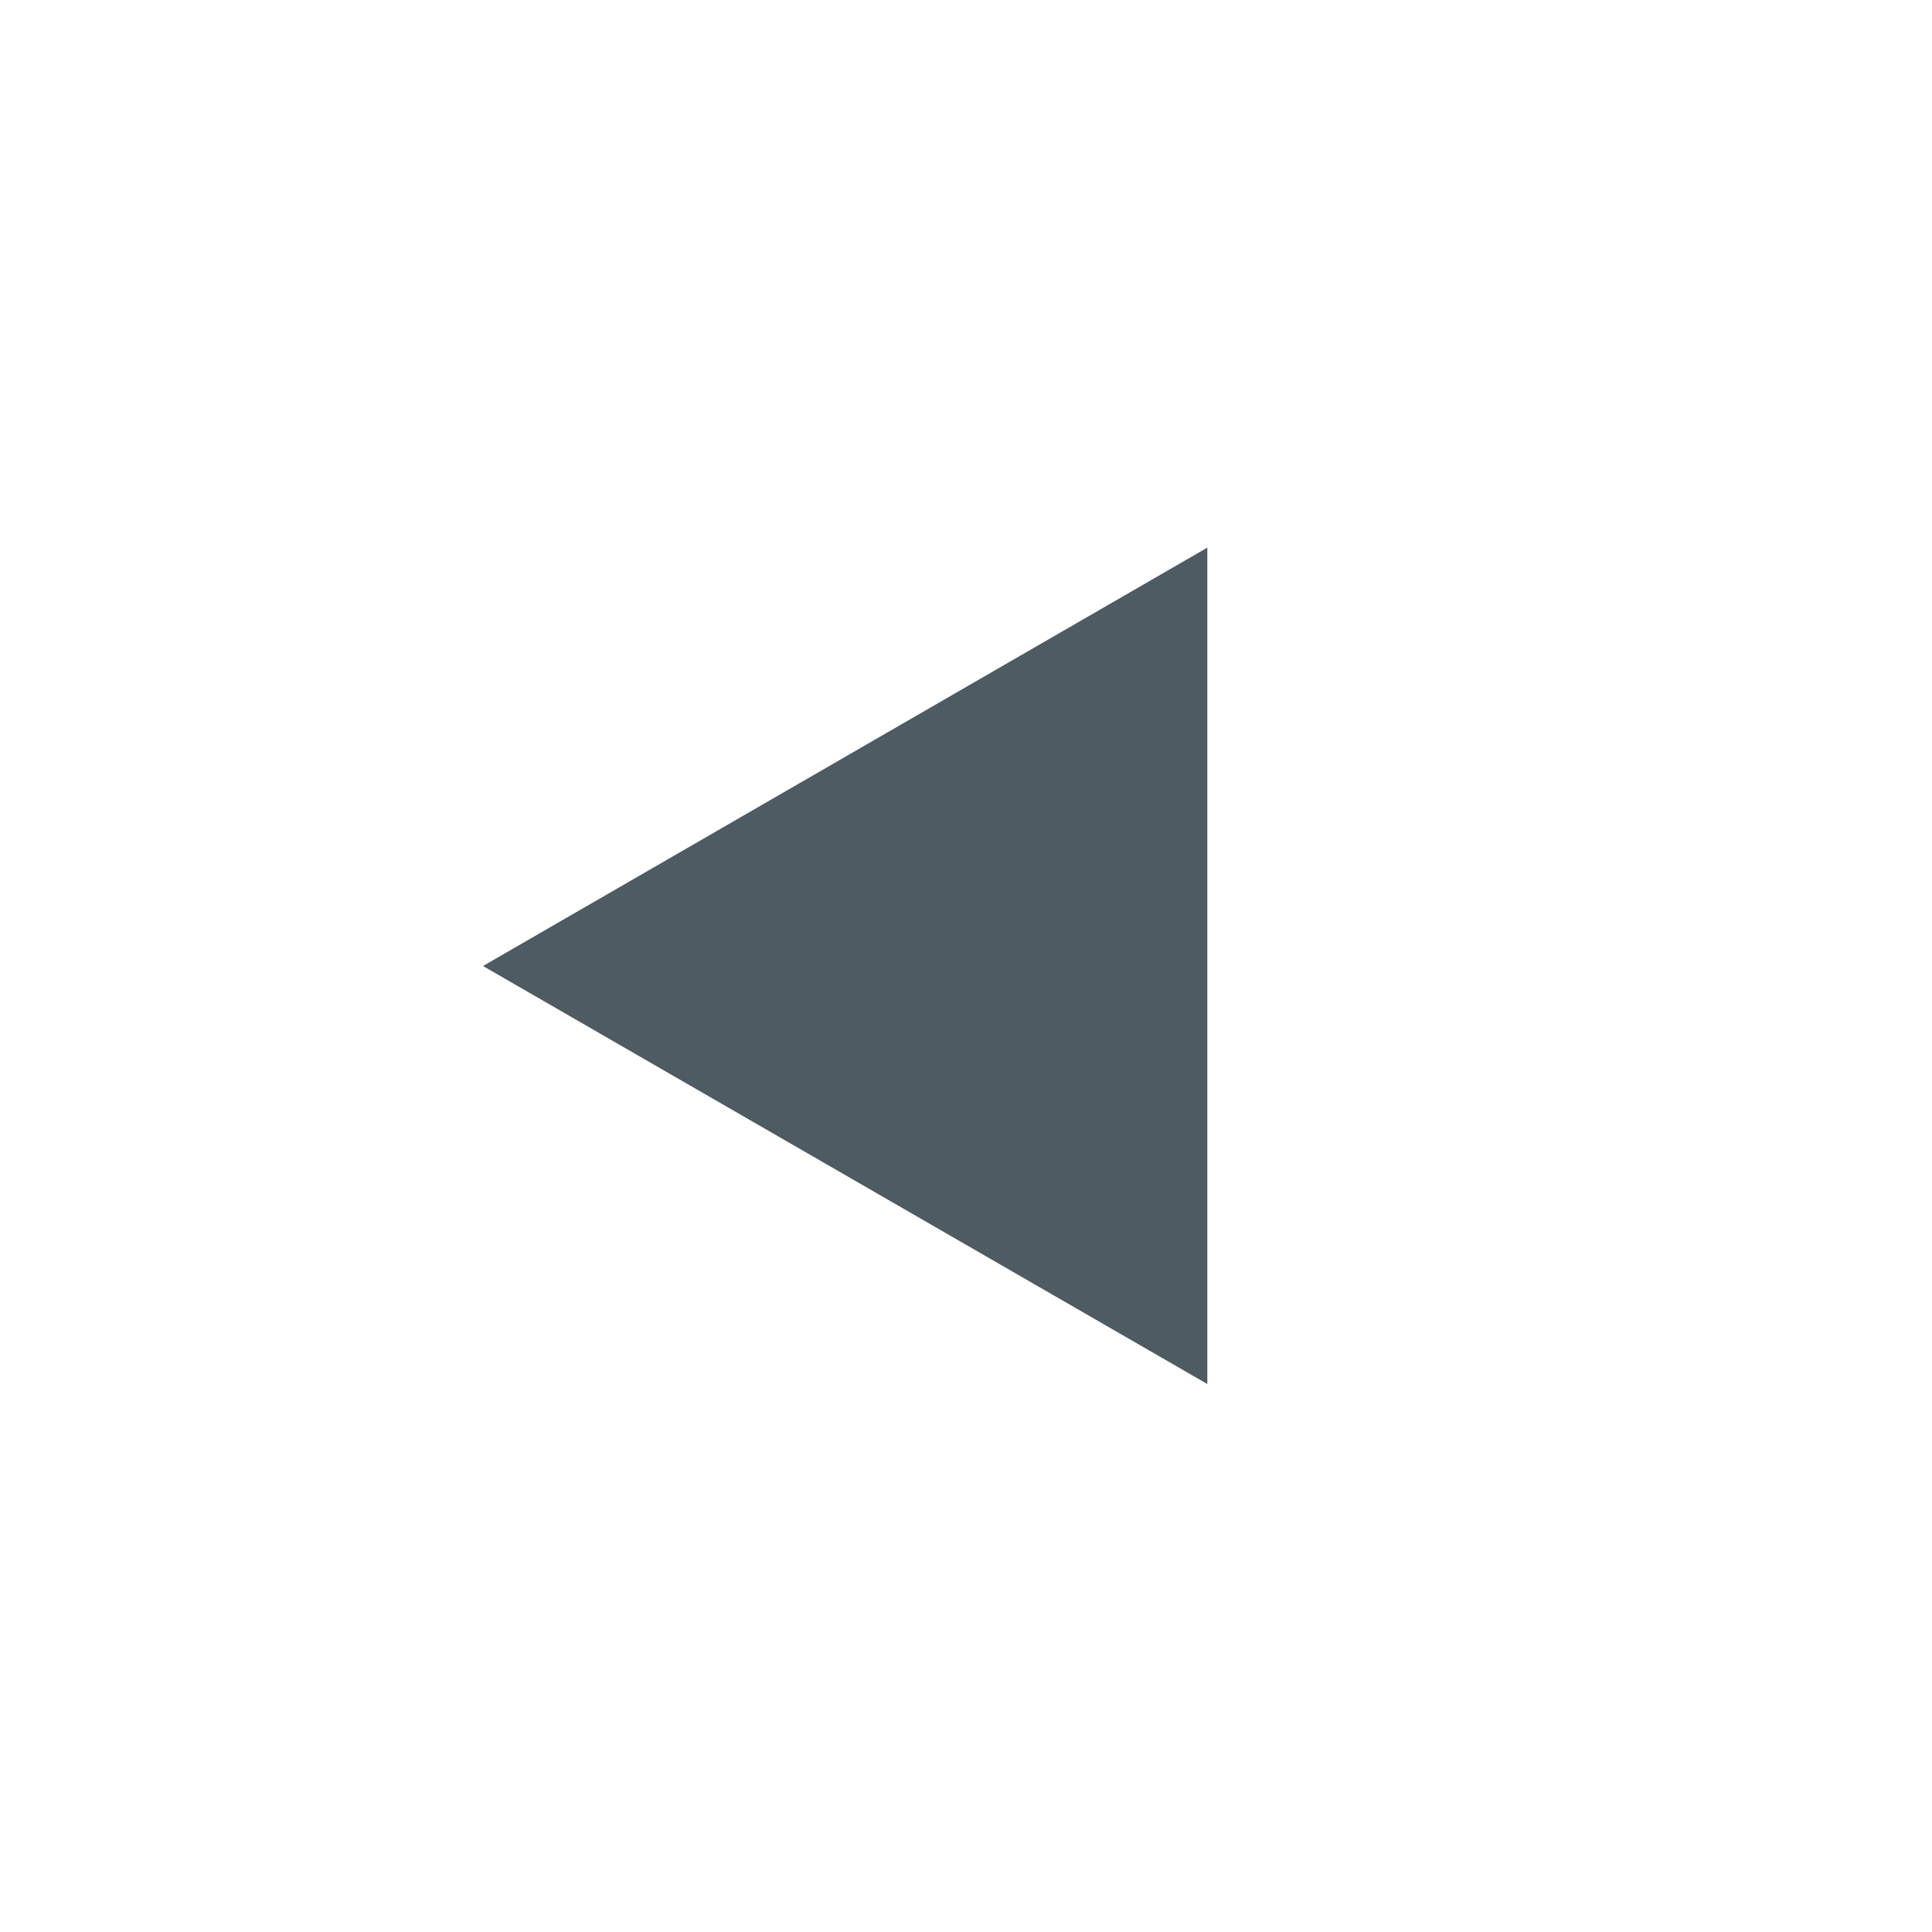
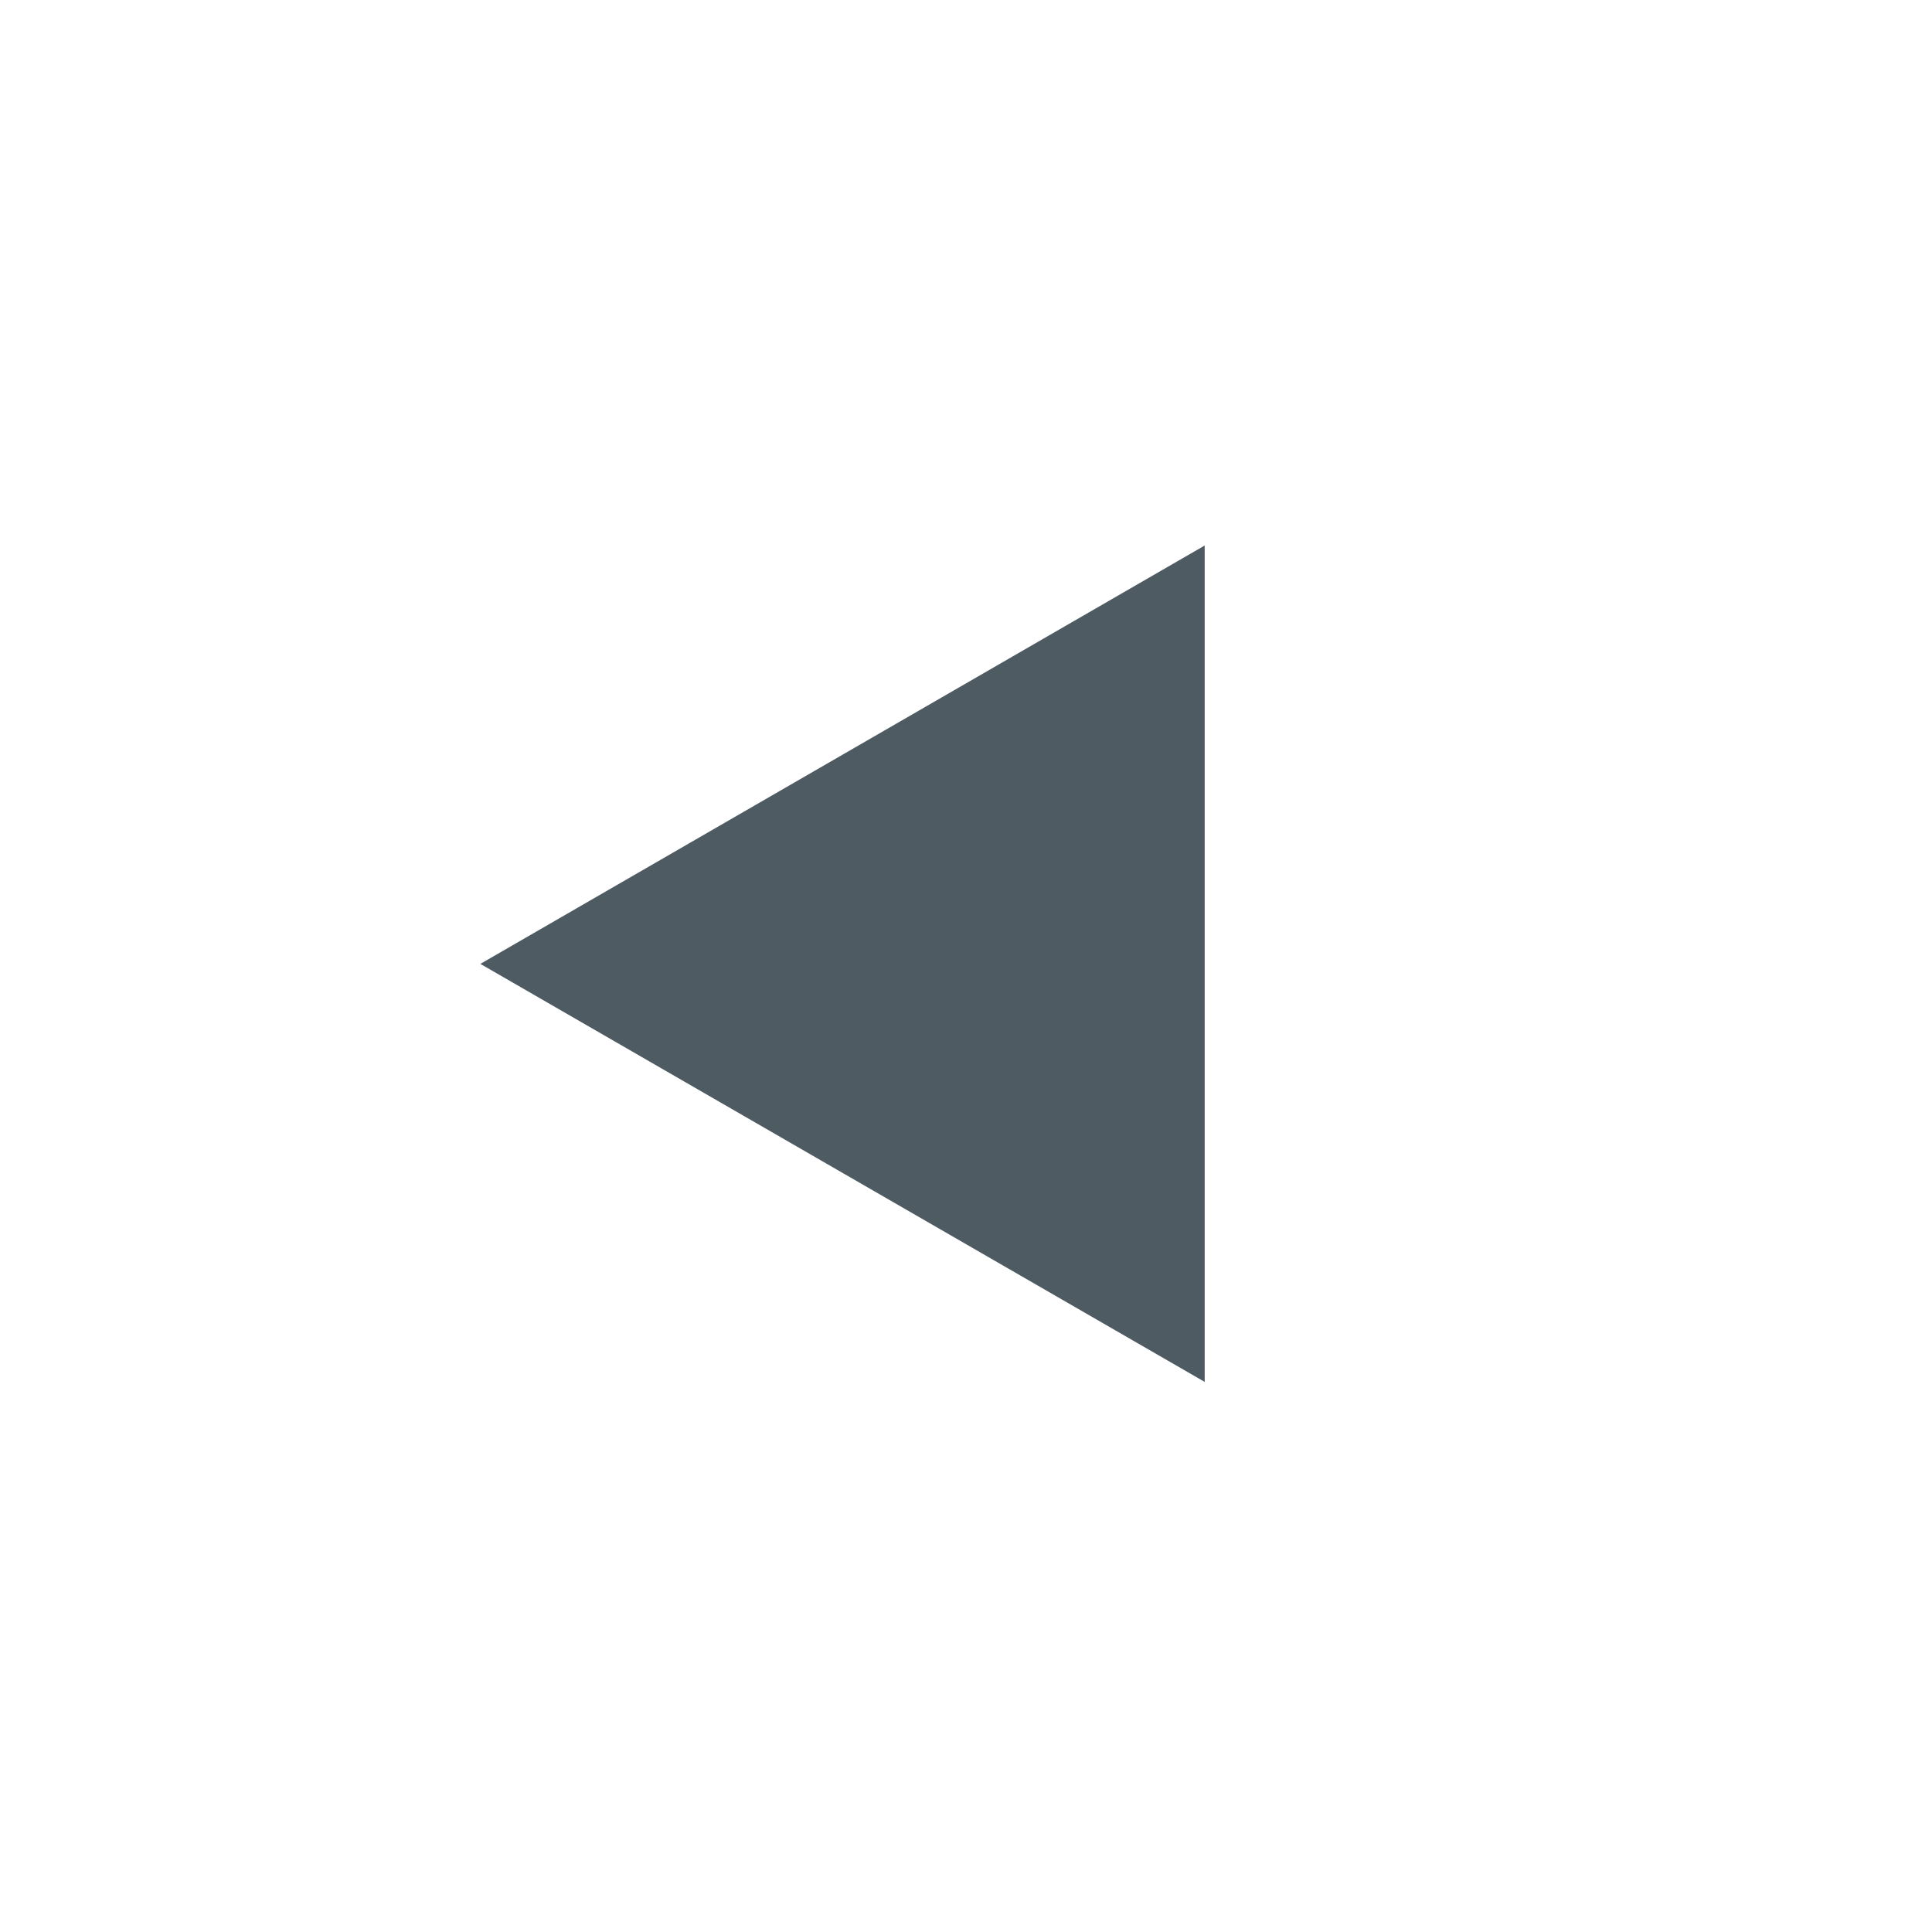
- <svg xmlns="http://www.w3.org/2000/svg" width="20" height="20" viewBox="0 0 5.292 5.292" version="1.1" id="svg8">
-   <defs id="defs2" />
-   <g id="layer1" transform="translate(0,-291.7083)">
-     <g id="g847" transform="matrix(0.05207439,0,0,0.05207453,-0.9012516,282.412)">
-       <g id="g851">
-         <g id="g1059" transform="matrix(1.998622,0,0,1.998619,17.32448,-313.5231)">
-           <path style="opacity:1;fill:none;fill-opacity:0.494;stroke:#ffffff00;stroke-width:0.07;stroke-linecap:round;stroke-linejoin:round;stroke-miterlimit:4;stroke-dasharray:none;stroke-dashoffset:0;stroke-opacity:1;paint-order:stroke fill markers" d="M 25.4,271.6 -8.0000008e-7,246.2 H 50.8 Z" id="path883" />
-           <path id="path880" d="m 25.4,271.6 25.4,25.4 H 0 Z" style="opacity:1;fill:none;fill-opacity:0.494;stroke:#ffffff00;stroke-width:0.07;stroke-linecap:round;stroke-linejoin:round;stroke-miterlimit:4;stroke-dasharray:none;stroke-dashoffset:0;stroke-opacity:1;paint-order:stroke fill markers" />
-           <rect ry="5.053" y="253.849" x="7.649" height="35.529" width="35.529" id="rect870" style="opacity:1;fill:none;fill-opacity:0.494;stroke:#ffffff00;stroke-width:0.062;stroke-linecap:round;stroke-linejoin:round;stroke-miterlimit:4;stroke-dasharray:none;stroke-dashoffset:0;stroke-opacity:1;paint-order:stroke fill markers" />
-           <circle r="25.397" cy="271.6" cx="25.4" id="path872" style="opacity:1;fill:none;fill-opacity:0.494;stroke:#ffffff00;stroke-width:0.076;stroke-linecap:round;stroke-linejoin:round;stroke-miterlimit:4;stroke-dasharray:none;stroke-dashoffset:0;stroke-opacity:1;paint-order:stroke fill markers" />
-           <circle transform="rotate(-45)" cx="-174.09" cy="210.011" r="12.656" id="path876" style="opacity:1;fill:none;fill-opacity:0.494;stroke:#ffffff00;stroke-width:0.074;stroke-linecap:round;stroke-linejoin:round;stroke-miterlimit:4;stroke-dasharray:none;stroke-dashoffset:0;stroke-opacity:1;paint-order:stroke fill markers" />
-           <path id="path904" d="m 25.4,271.6 -25.4,25.4 v -50.8 z" style="opacity:1;fill:none;fill-opacity:0.494;stroke:#ffffff00;stroke-width:0.07;stroke-linecap:round;stroke-linejoin:round;stroke-miterlimit:4;stroke-dasharray:none;stroke-dashoffset:0;stroke-opacity:1;paint-order:stroke fill markers" />
-           <path style="opacity:1;fill:none;fill-opacity:0.494;stroke:#ffffff00;stroke-width:0.07;stroke-linecap:round;stroke-linejoin:round;stroke-miterlimit:4;stroke-dasharray:none;stroke-dashoffset:0;stroke-opacity:1;paint-order:stroke fill markers" d="m 25.4,271.6 25.4,-25.4 v 50.8 z" id="path906" />
-           <rect ry="5.051" y="256.393" x="2.566" height="30.44" width="45.694" id="rect837" style="opacity:1;fill:none;fill-opacity:0.494;stroke:#ffffff00;stroke-width:0.066;stroke-linecap:round;stroke-linejoin:round;stroke-miterlimit:4;stroke-dasharray:none;stroke-dashoffset:0;stroke-opacity:1;paint-order:stroke fill markers" />
-           <rect style="opacity:1;fill:none;fill-opacity:0.494;stroke:#ffffff00;stroke-width:0.066;stroke-linecap:round;stroke-linejoin:round;stroke-miterlimit:4;stroke-dasharray:none;stroke-dashoffset:0;stroke-opacity:1;paint-order:stroke fill markers" id="rect831" width="45.694" height="30.441" x="248.766" y="-40.633" ry="5.051" transform="rotate(90)" />
-         </g>
+ <svg xmlns="http://www.w3.org/2000/svg" width="20" height="20" version="1.1" viewBox="0 0 5.292 5.292">
+   <g transform="translate(0 -291.71)">
+     <g transform="matrix(.052074 0 0 .052075 -.90125 282.41)">
+       <g transform="matrix(1.9986 0 0 1.9986 17.324 -313.52)" fill="none" stroke="#ffffff00" stroke-linecap="round" stroke-linejoin="round">
+         <path d="m25.4 271.6-25.4-25.4h50.8z" stroke-width=".07" style="paint-order:stroke fill markers" />
+         <path d="m25.4 271.6 25.4 25.4h-50.8z" stroke-width=".07" style="paint-order:stroke fill markers" />
+         <rect x="7.649" y="253.85" width="35.529" height="35.529" ry="5.053" stroke-width=".062" style="paint-order:stroke fill markers" />
+         <circle cx="25.4" cy="271.6" r="25.397" stroke-width=".076" style="paint-order:stroke fill markers" />
+         <circle transform="rotate(-45)" cx="-174.09" cy="210.01" r="12.656" stroke-width=".074" style="paint-order:stroke fill markers" />
+         <path d="m25.4 271.6-25.4 25.4v-50.8z" stroke-width=".07" style="paint-order:stroke fill markers" />
+         <path d="m25.4 271.6 25.4-25.4v50.8z" stroke-width=".07" style="paint-order:stroke fill markers" />
+         <rect x="2.566" y="256.39" width="45.694" height="30.44" ry="5.051" stroke-width=".066" style="paint-order:stroke fill markers" />
+         <rect transform="rotate(90)" x="248.77" y="-40.633" width="45.694" height="30.441" ry="5.051" stroke-width=".066" style="paint-order:stroke fill markers" />
      </g>
    </g>
-     <path style="opacity:1;fill:#ffc107;fill-opacity:1;stroke:none;stroke-width:0.386;stroke-miterlimit:4;stroke-dasharray:none;stroke-opacity:1" d="m 50.206,401.677 c 110.217,0.713 55.109,0.356 0,0 z" id="rect997" />
-     <path style="fill:#4f5b62;stroke:none;stroke-width:0.529;stroke-linecap:square;stroke-linejoin:miter;stroke-miterlimit:4;stroke-dasharray:none" id="path853" d="m -2.646,-295.677 1.146,1.984 -2.291,0 z" transform="rotate(-90,294.3542,-2.645833)" />
+     <path d="m50.206 401.68c110.22 0.713 55.109 0.356 0 0z" fill="#ffc107" />
+     <path transform="rotate(-90 294.35 -2.6458)" d="m-2.646-295.68 1.146 1.984h-2.291z" fill="#4f5b62" />
  </g>
</svg>
